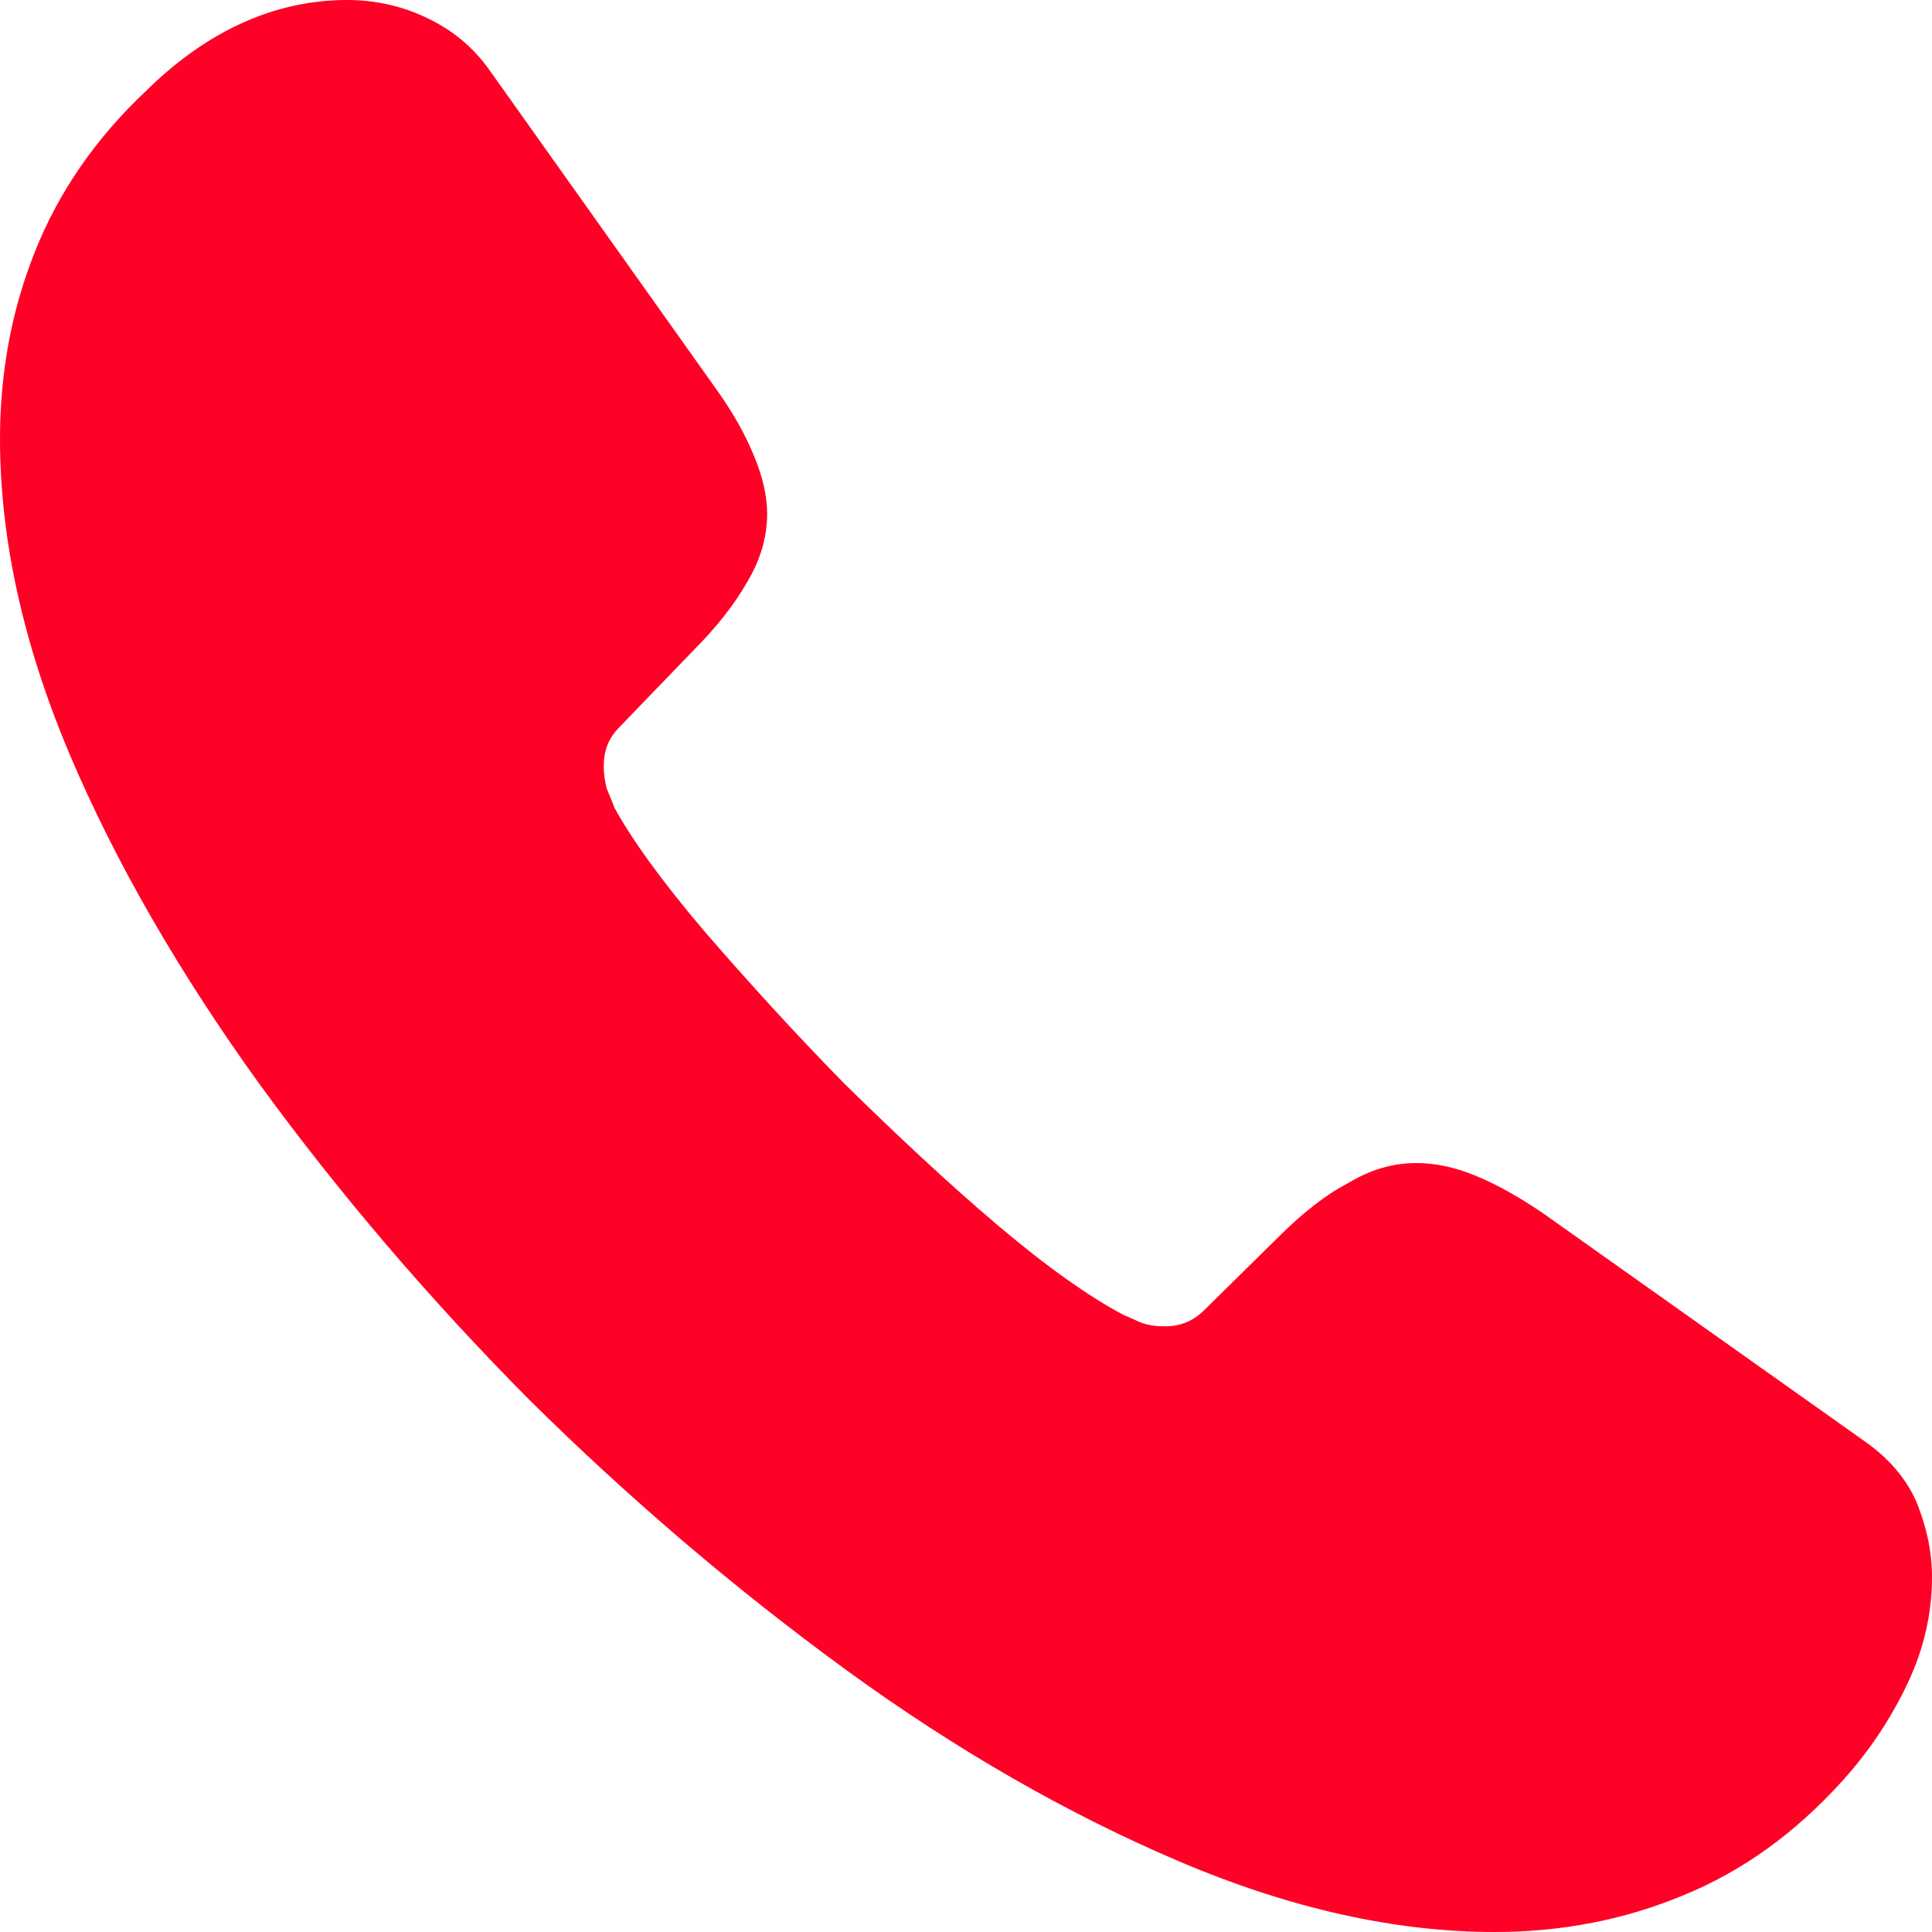
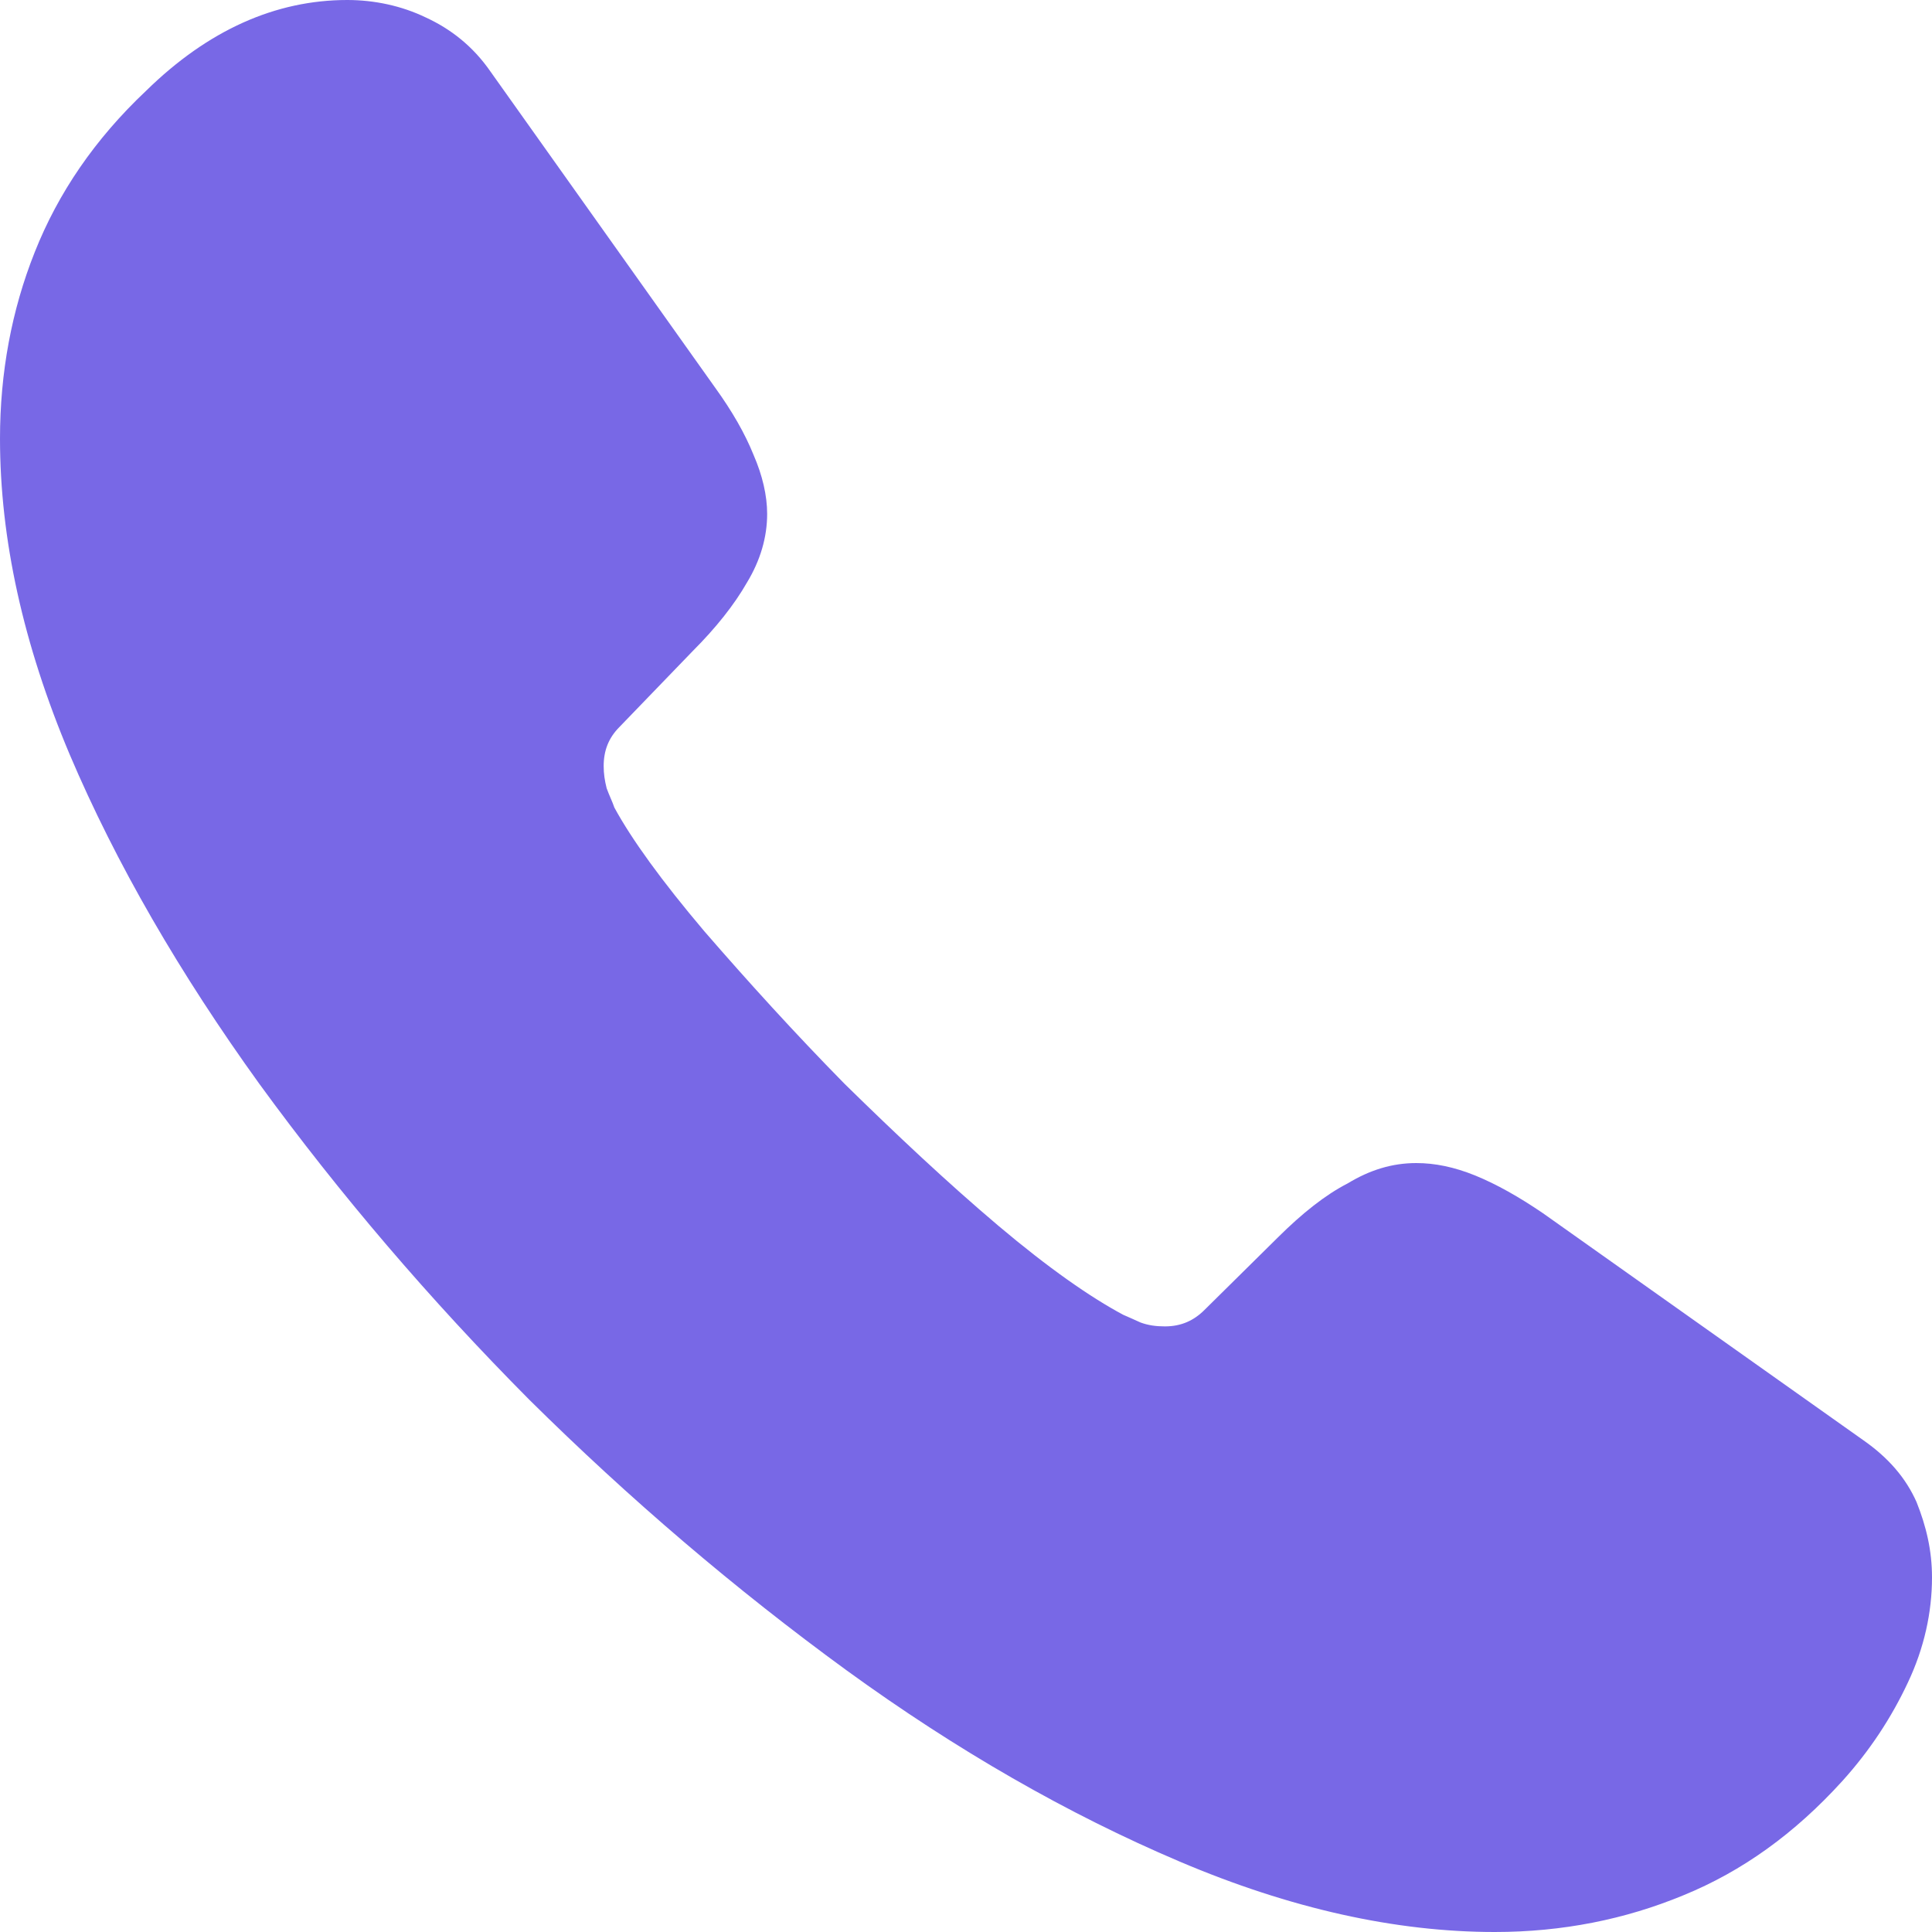
- <svg xmlns="http://www.w3.org/2000/svg" width="14" height="14" viewBox="0 0 14 14" fill="none">
-   <path d="M14 11.431C14 11.683 13.944 11.942 13.825 12.194C13.706 12.446 13.551 12.684 13.348 12.908C13.005 13.286 12.626 13.559 12.198 13.734C11.778 13.909 11.322 14 10.831 14C10.116 14 9.352 13.832 8.546 13.489C7.74 13.146 6.933 12.684 6.134 12.103C5.328 11.515 4.564 10.864 3.835 10.143C3.113 9.415 2.461 8.652 1.879 7.854C1.304 7.056 0.841 6.258 0.505 5.467C0.168 4.669 0 3.906 0 3.178C0 2.702 0.084 2.247 0.252 1.827C0.421 1.4 0.687 1.008 1.059 0.658C1.507 0.217 1.998 0 2.517 0C2.713 0 2.909 0.042 3.085 0.126C3.267 0.21 3.428 0.336 3.554 0.518L5.181 2.807C5.307 2.982 5.398 3.143 5.461 3.297C5.524 3.444 5.559 3.591 5.559 3.724C5.559 3.892 5.51 4.06 5.412 4.221C5.321 4.382 5.188 4.55 5.02 4.718L4.487 5.271C4.41 5.348 4.375 5.439 4.375 5.551C4.375 5.607 4.382 5.656 4.396 5.712C4.417 5.768 4.438 5.81 4.452 5.852C4.578 6.083 4.795 6.384 5.104 6.748C5.419 7.112 5.756 7.483 6.12 7.854C6.499 8.225 6.863 8.568 7.235 8.883C7.599 9.191 7.901 9.401 8.139 9.527C8.174 9.541 8.216 9.562 8.265 9.583C8.321 9.604 8.378 9.611 8.441 9.611C8.56 9.611 8.651 9.569 8.728 9.492L9.261 8.967C9.436 8.792 9.604 8.659 9.766 8.575C9.927 8.477 10.088 8.428 10.263 8.428C10.397 8.428 10.537 8.456 10.691 8.519C10.845 8.582 11.007 8.673 11.182 8.792L13.502 10.437C13.684 10.563 13.811 10.71 13.888 10.885C13.958 11.06 14 11.235 14 11.431Z" fill="#FF0026" />
+ <svg xmlns="http://www.w3.org/2000/svg" width="13" height="13" viewBox="0 0 13 13" fill="none">
+   <path d="M13 10.614C13 10.848 12.948 11.089 12.837 11.323C12.727 11.557 12.583 11.778 12.395 11.986C12.076 12.337 11.724 12.591 11.327 12.753C10.936 12.915 10.513 13 10.058 13C9.394 13 8.684 12.844 7.935 12.525C7.187 12.207 6.438 11.778 5.696 11.239C4.947 10.693 4.238 10.088 3.561 9.418C2.89 8.742 2.285 8.034 1.745 7.293C1.211 6.552 0.781 5.811 0.469 5.077C0.156 4.335 0 3.627 0 2.951C0 2.509 0.078 2.087 0.234 1.696C0.391 1.3 0.638 0.936 0.983 0.611C1.4 0.202 1.855 0 2.337 0C2.519 0 2.702 0.039 2.864 0.117C3.034 0.195 3.183 0.312 3.3 0.481L4.811 2.607C4.928 2.769 5.013 2.918 5.071 3.062C5.13 3.198 5.162 3.334 5.162 3.458C5.162 3.614 5.117 3.77 5.026 3.92C4.941 4.069 4.817 4.225 4.661 4.381L4.166 4.894C4.095 4.966 4.062 5.051 4.062 5.154C4.062 5.207 4.069 5.252 4.082 5.304C4.101 5.356 4.121 5.395 4.134 5.434C4.251 5.649 4.453 5.928 4.739 6.266C5.032 6.604 5.345 6.949 5.683 7.293C6.035 7.638 6.373 7.956 6.718 8.248C7.057 8.534 7.337 8.729 7.558 8.847C7.59 8.86 7.629 8.879 7.675 8.899C7.727 8.918 7.779 8.925 7.838 8.925C7.948 8.925 8.033 8.886 8.105 8.814L8.599 8.326C8.762 8.164 8.918 8.04 9.068 7.963C9.218 7.872 9.368 7.826 9.53 7.826C9.654 7.826 9.784 7.852 9.927 7.91C10.071 7.969 10.22 8.053 10.383 8.164L12.538 9.691C12.707 9.809 12.824 9.945 12.896 10.107C12.961 10.27 13 10.432 13 10.614Z" fill="#7868E6" />
</svg>
